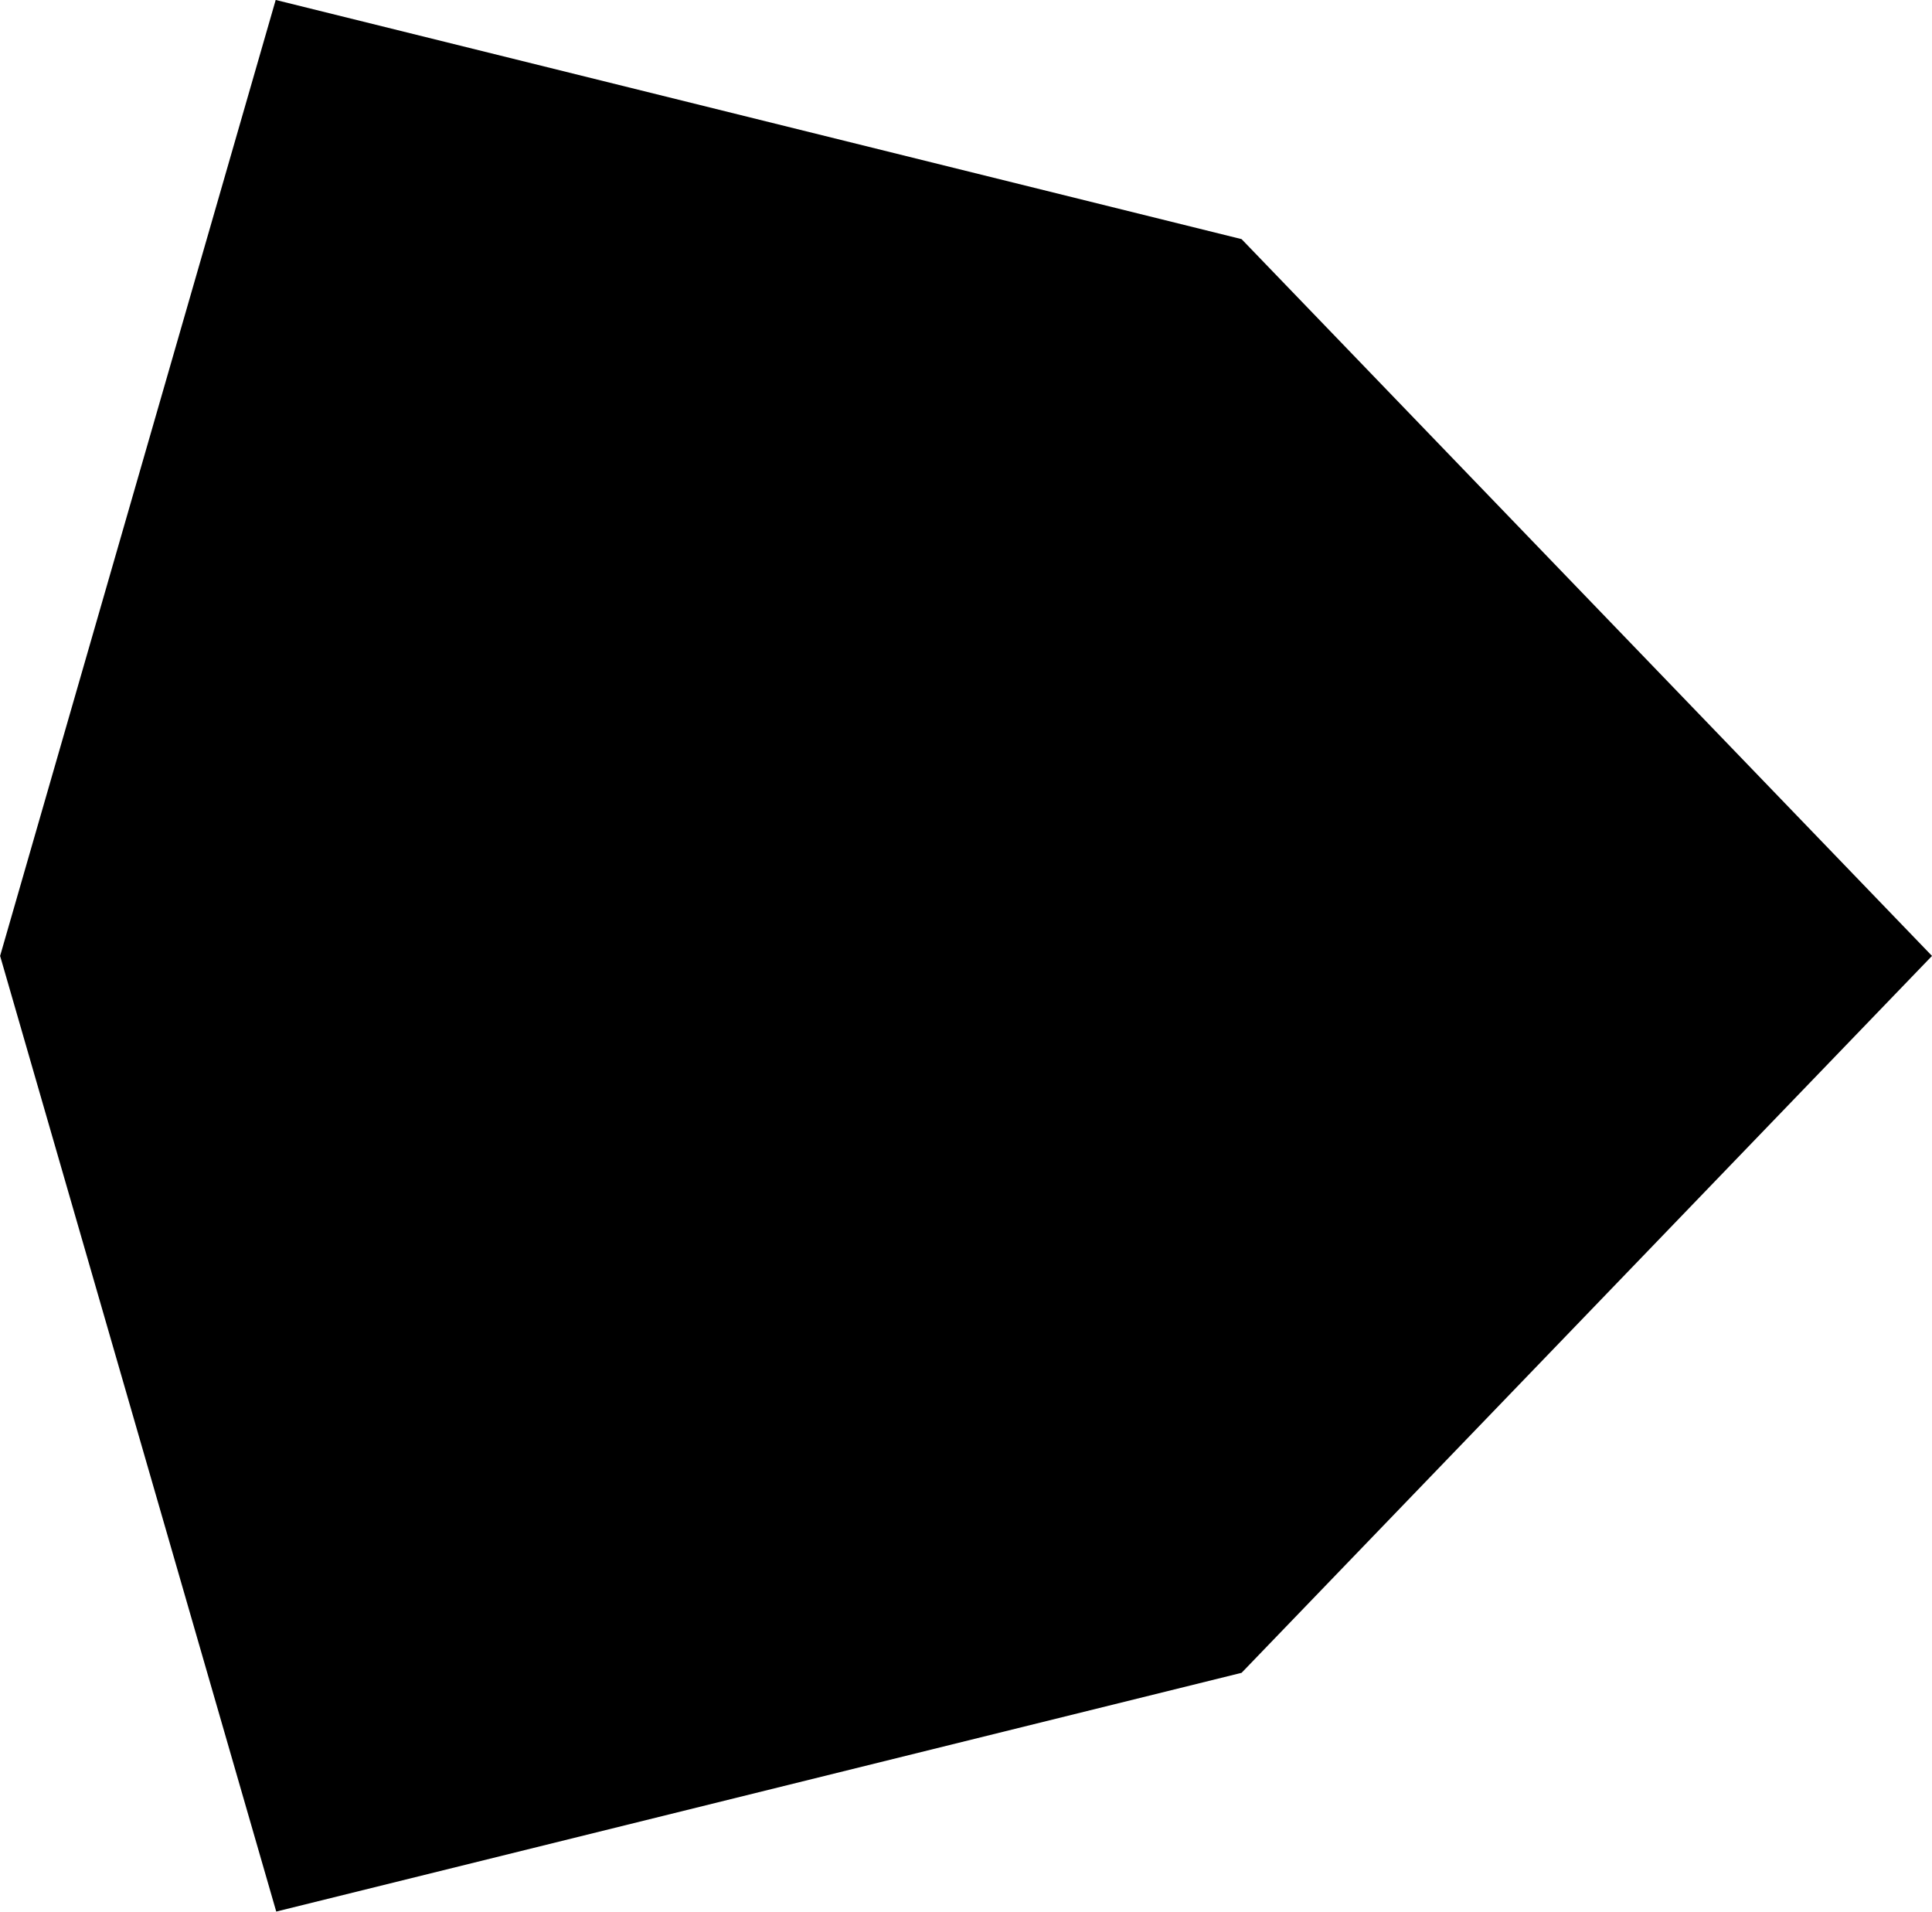
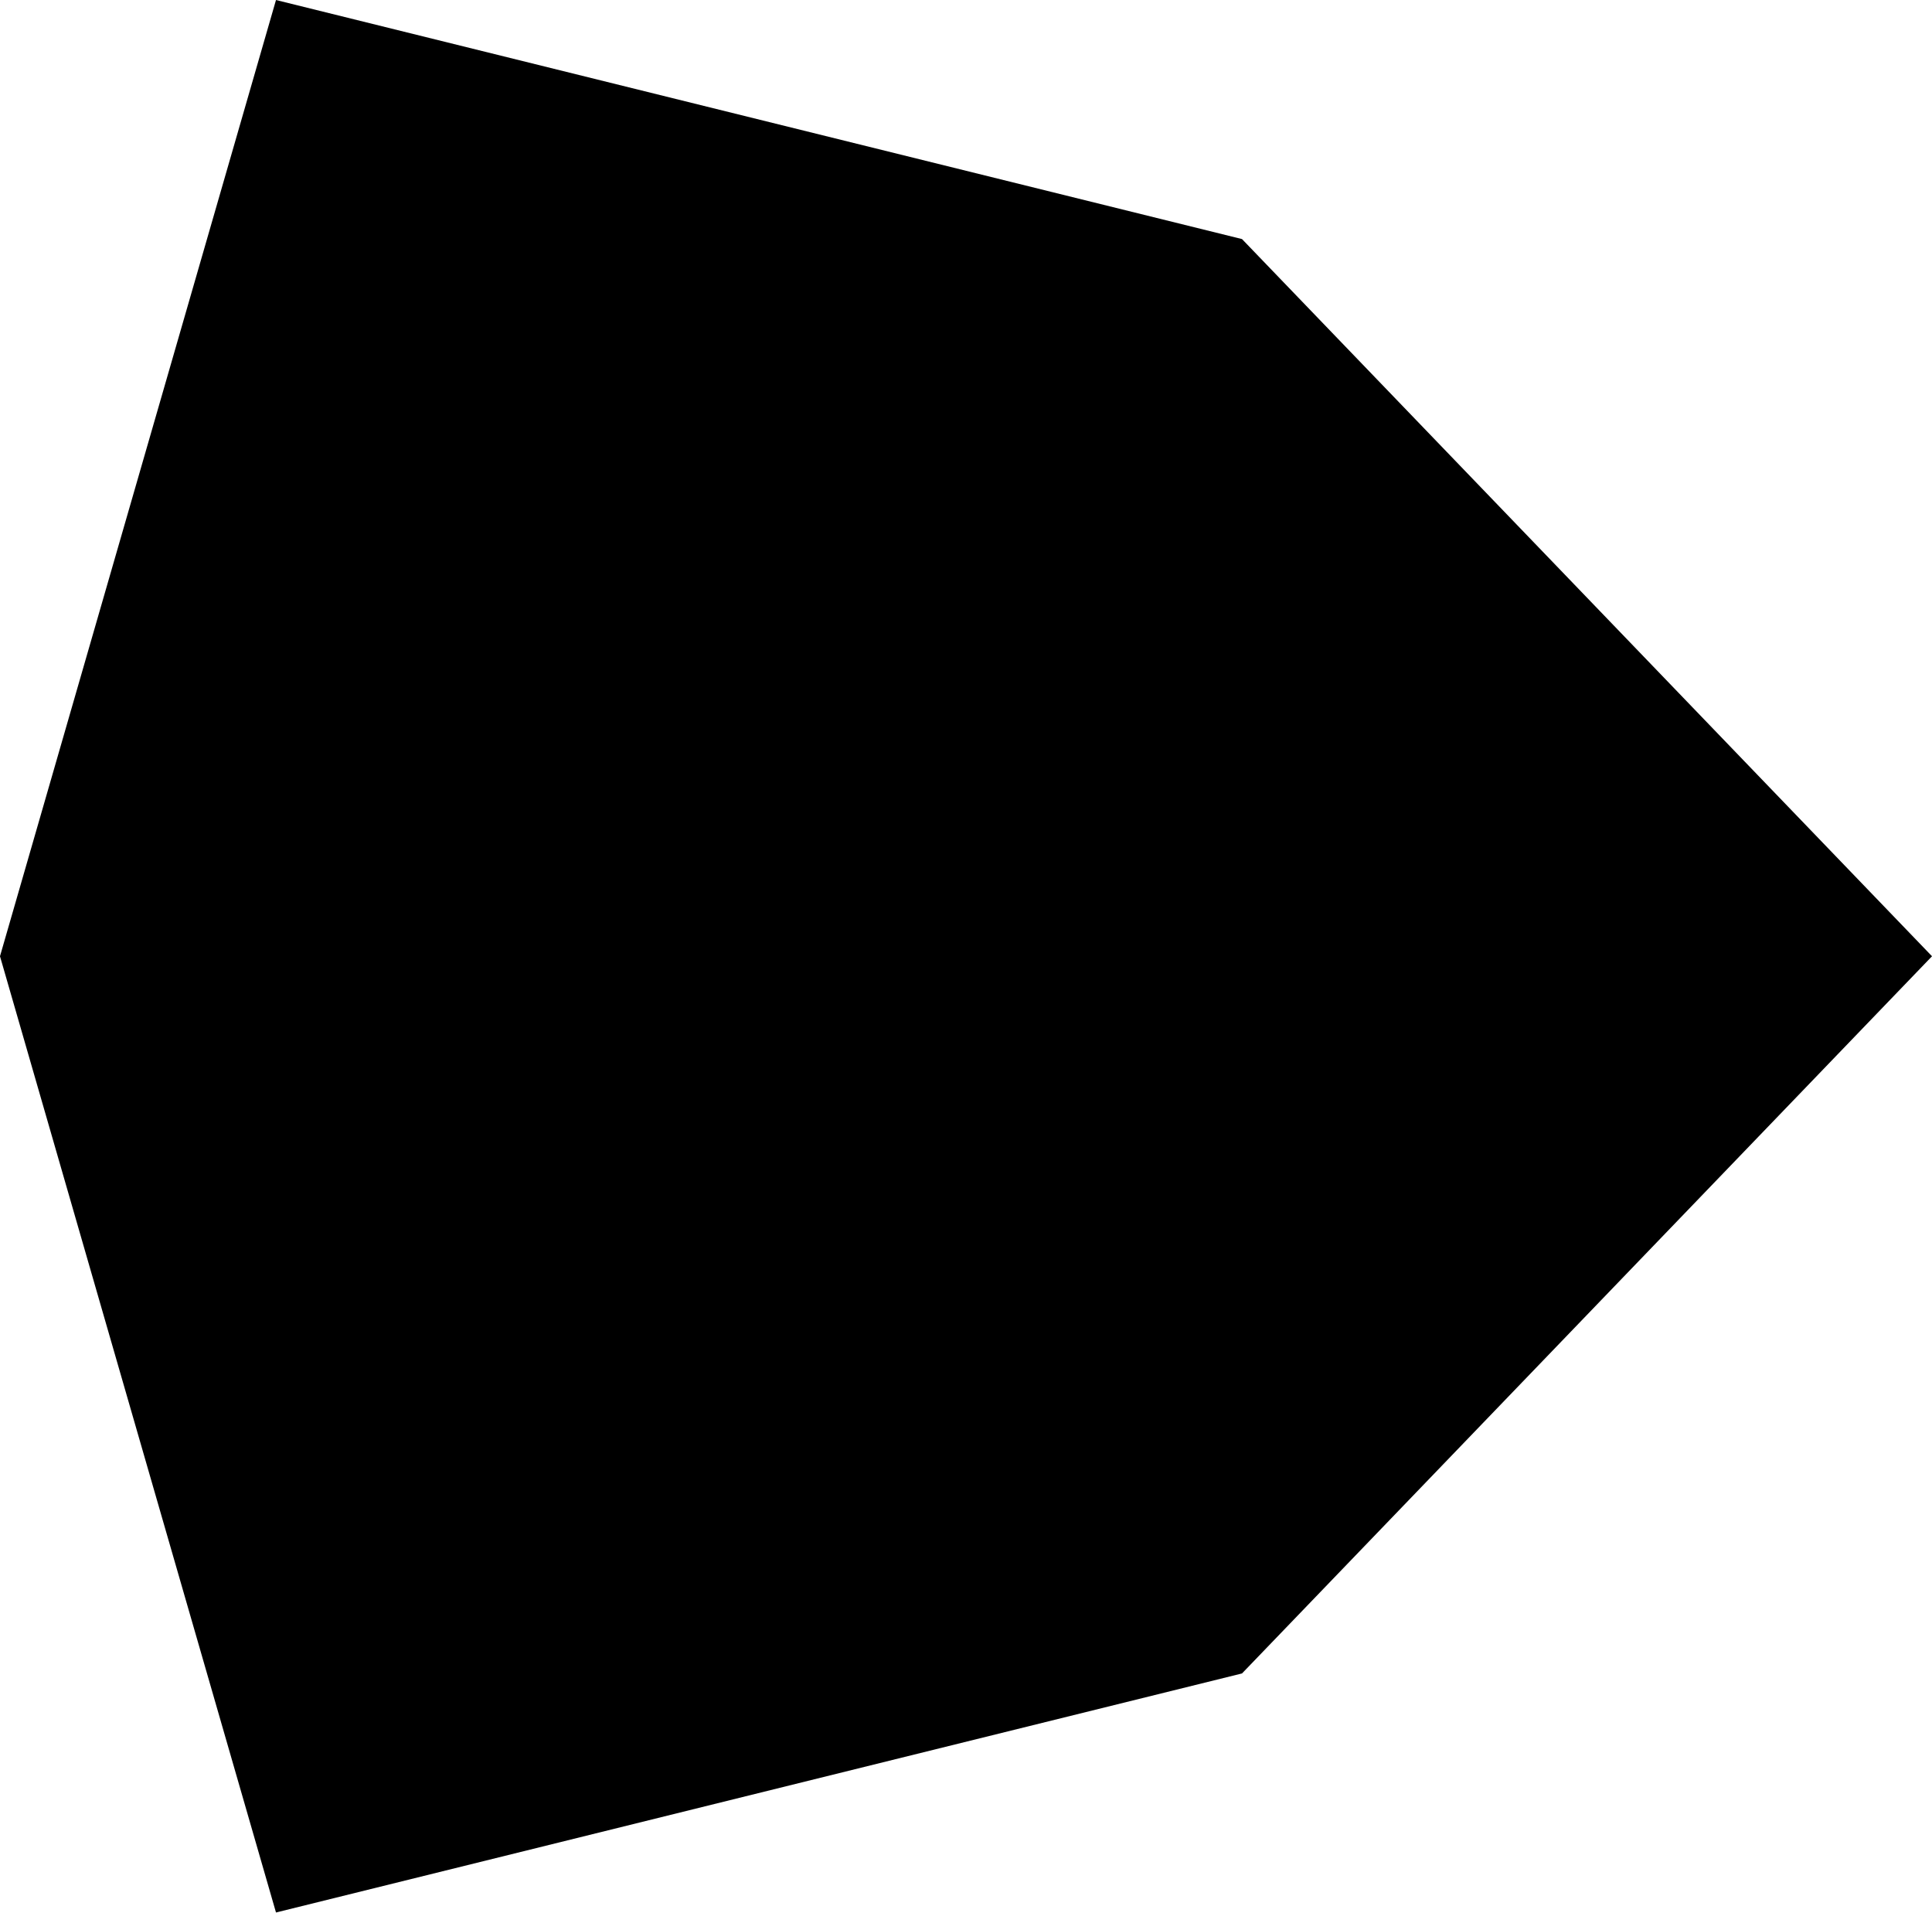
- <svg xmlns="http://www.w3.org/2000/svg" width="67.382" height="66.668" viewBox="0 0 17.828 17.639" version="1.1" id="svg106751">
-   <defs id="defs106745" />
-   <g id="layer1" transform="translate(-6.108965,49.8705)">
-     <path style="fill:#000000;stroke:none;stroke-width:0.183;stroke-linecap:butt;stroke-linejoin:miter;stroke-miterlimit:4;stroke-dasharray:none;stroke-opacity:1" d="m 17.566,-34.435 6.371,-6.615 -6.371,-6.614 -8.913,-2.207 -2.543,8.821 2.548,8.818 z" id="path106667" />
+ <svg xmlns="http://www.w3.org/2000/svg" width="336.791" height="333.333" viewBox="0 0 89.109 88.194" version="1.1" id="svg1513">
+   <defs id="defs1507" />
+   <g id="layer1" transform="translate(-103.0995,-61.57829)">
+     <path style="fill:#000000;stroke:none;stroke-width:0.424px;stroke-linecap:butt;stroke-linejoin:miter;stroke-opacity:1" d="m 192.209,105.676 -31.825,-33.073 -44.555,-11.024 -12.73,44.097 12.73,44.097 44.555,-11.024 z" id="path1497" />
  </g>
</svg>
